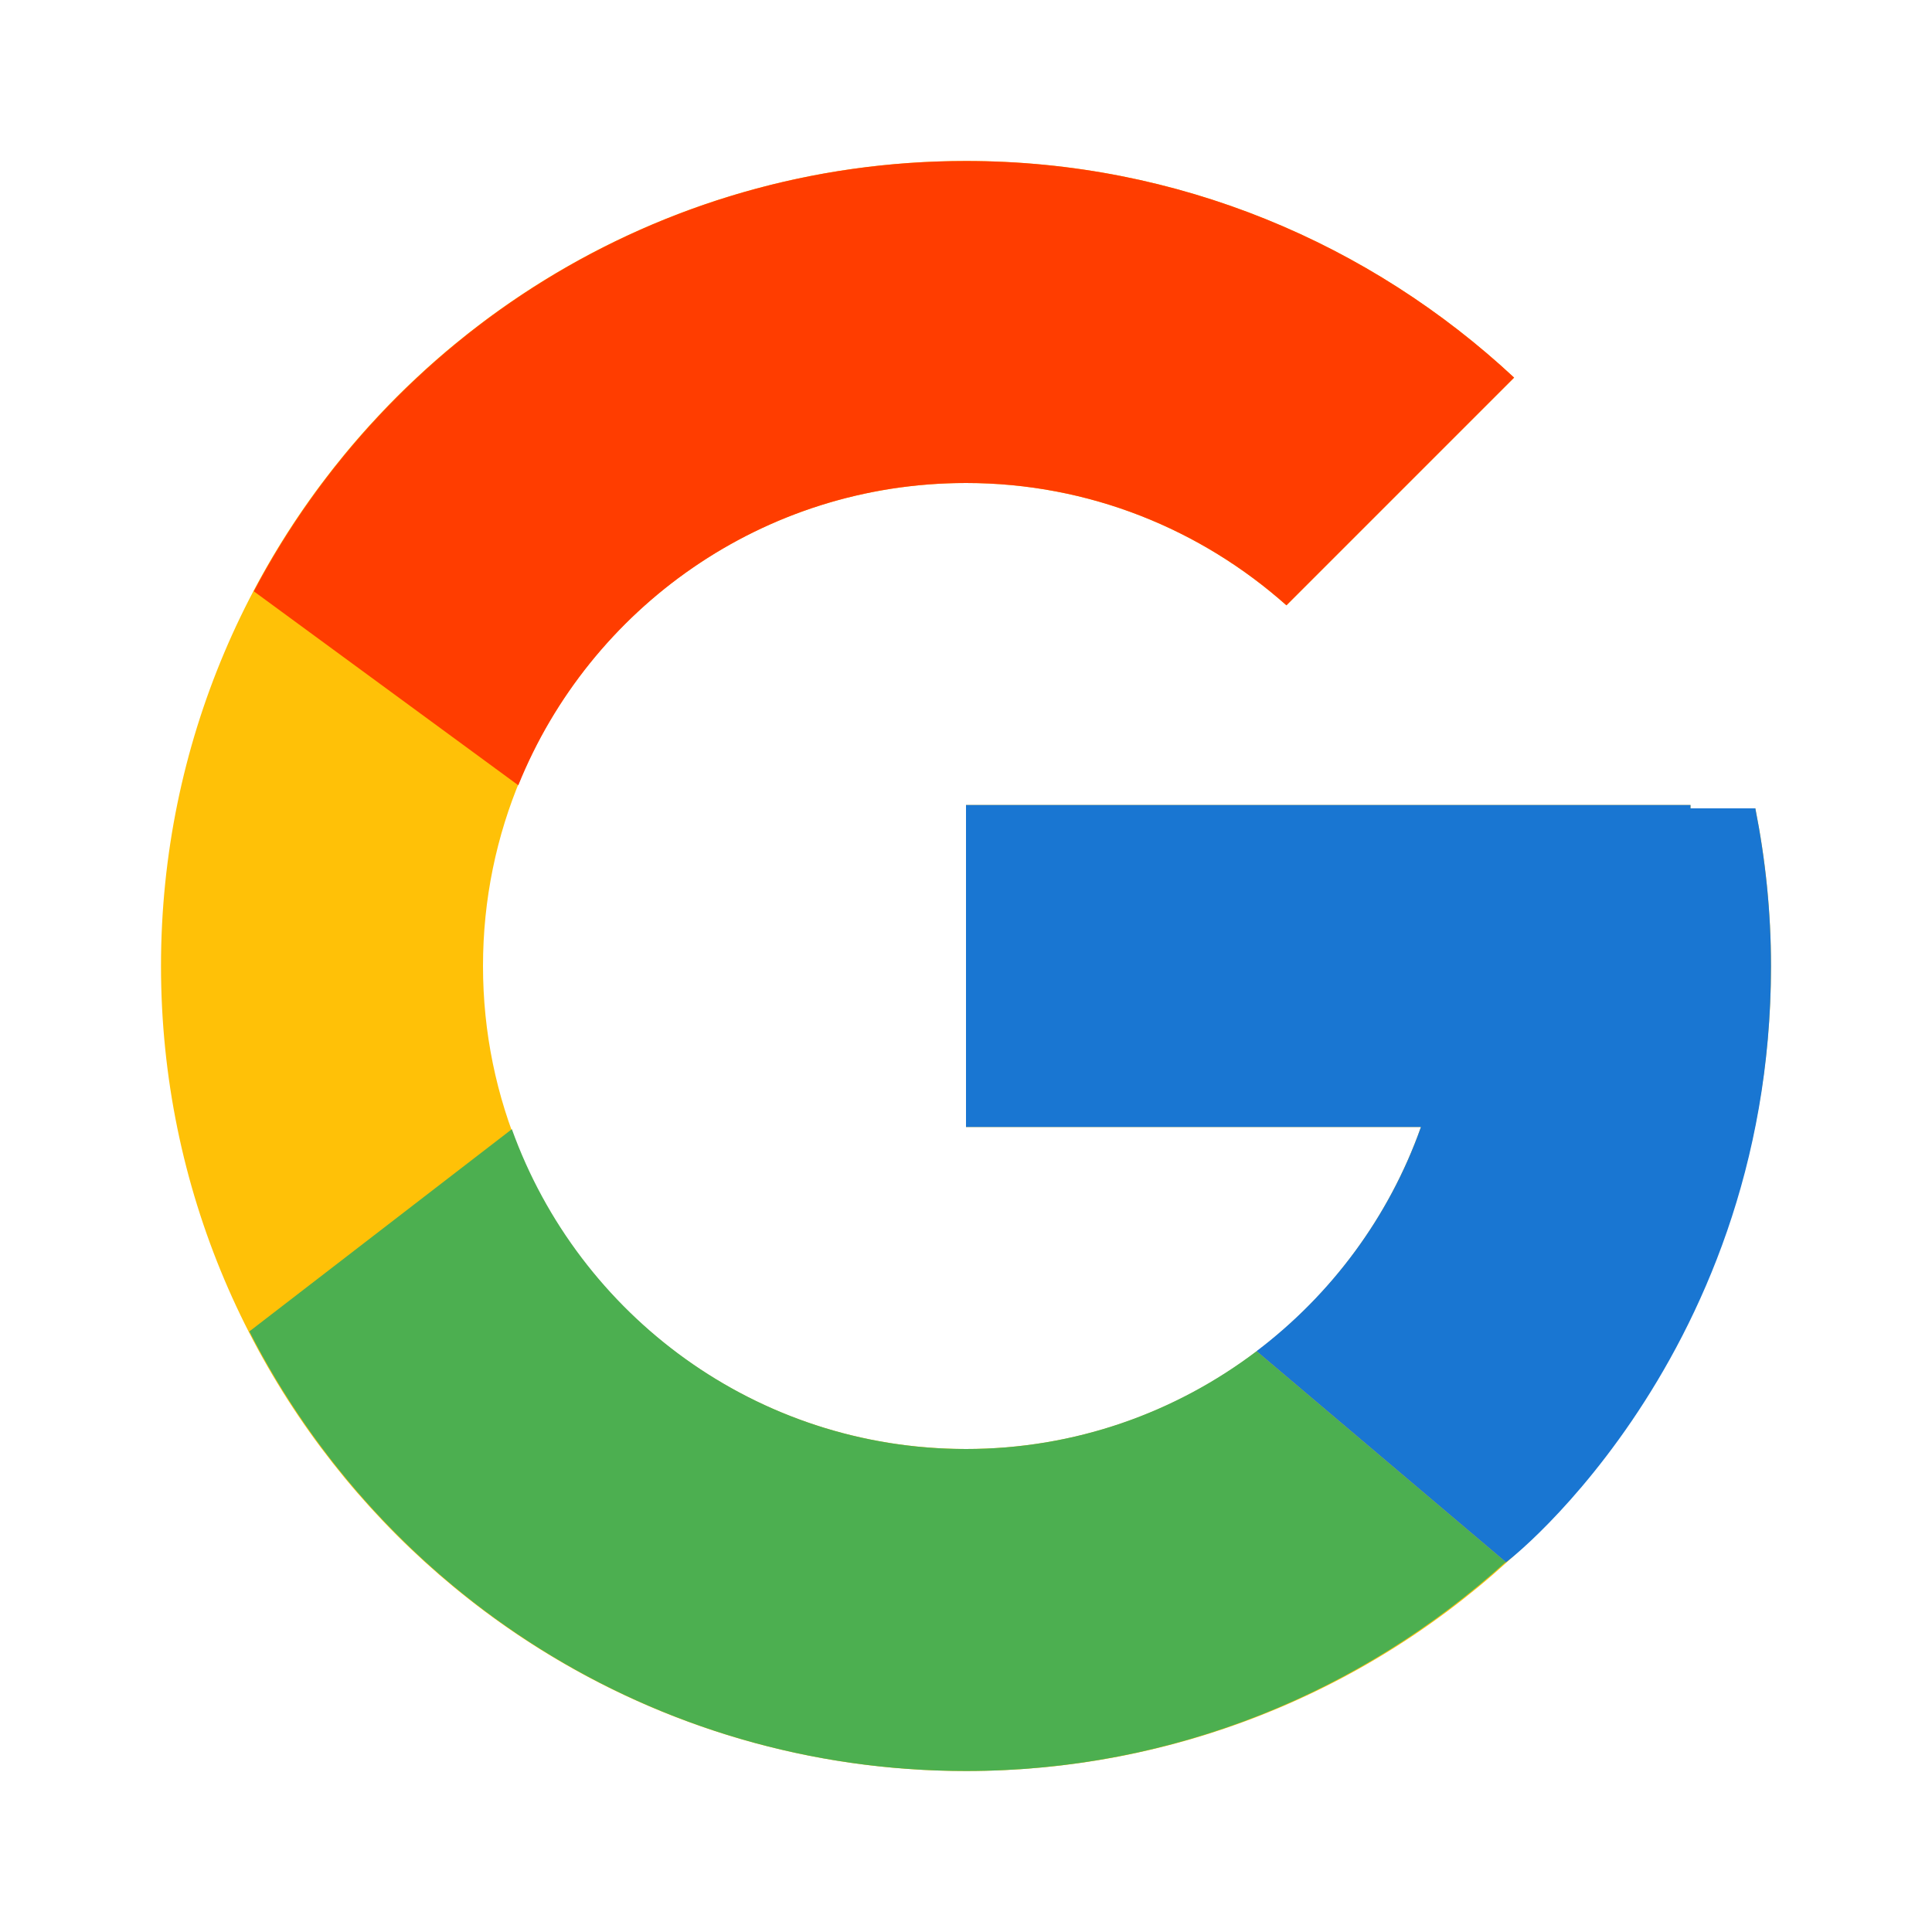
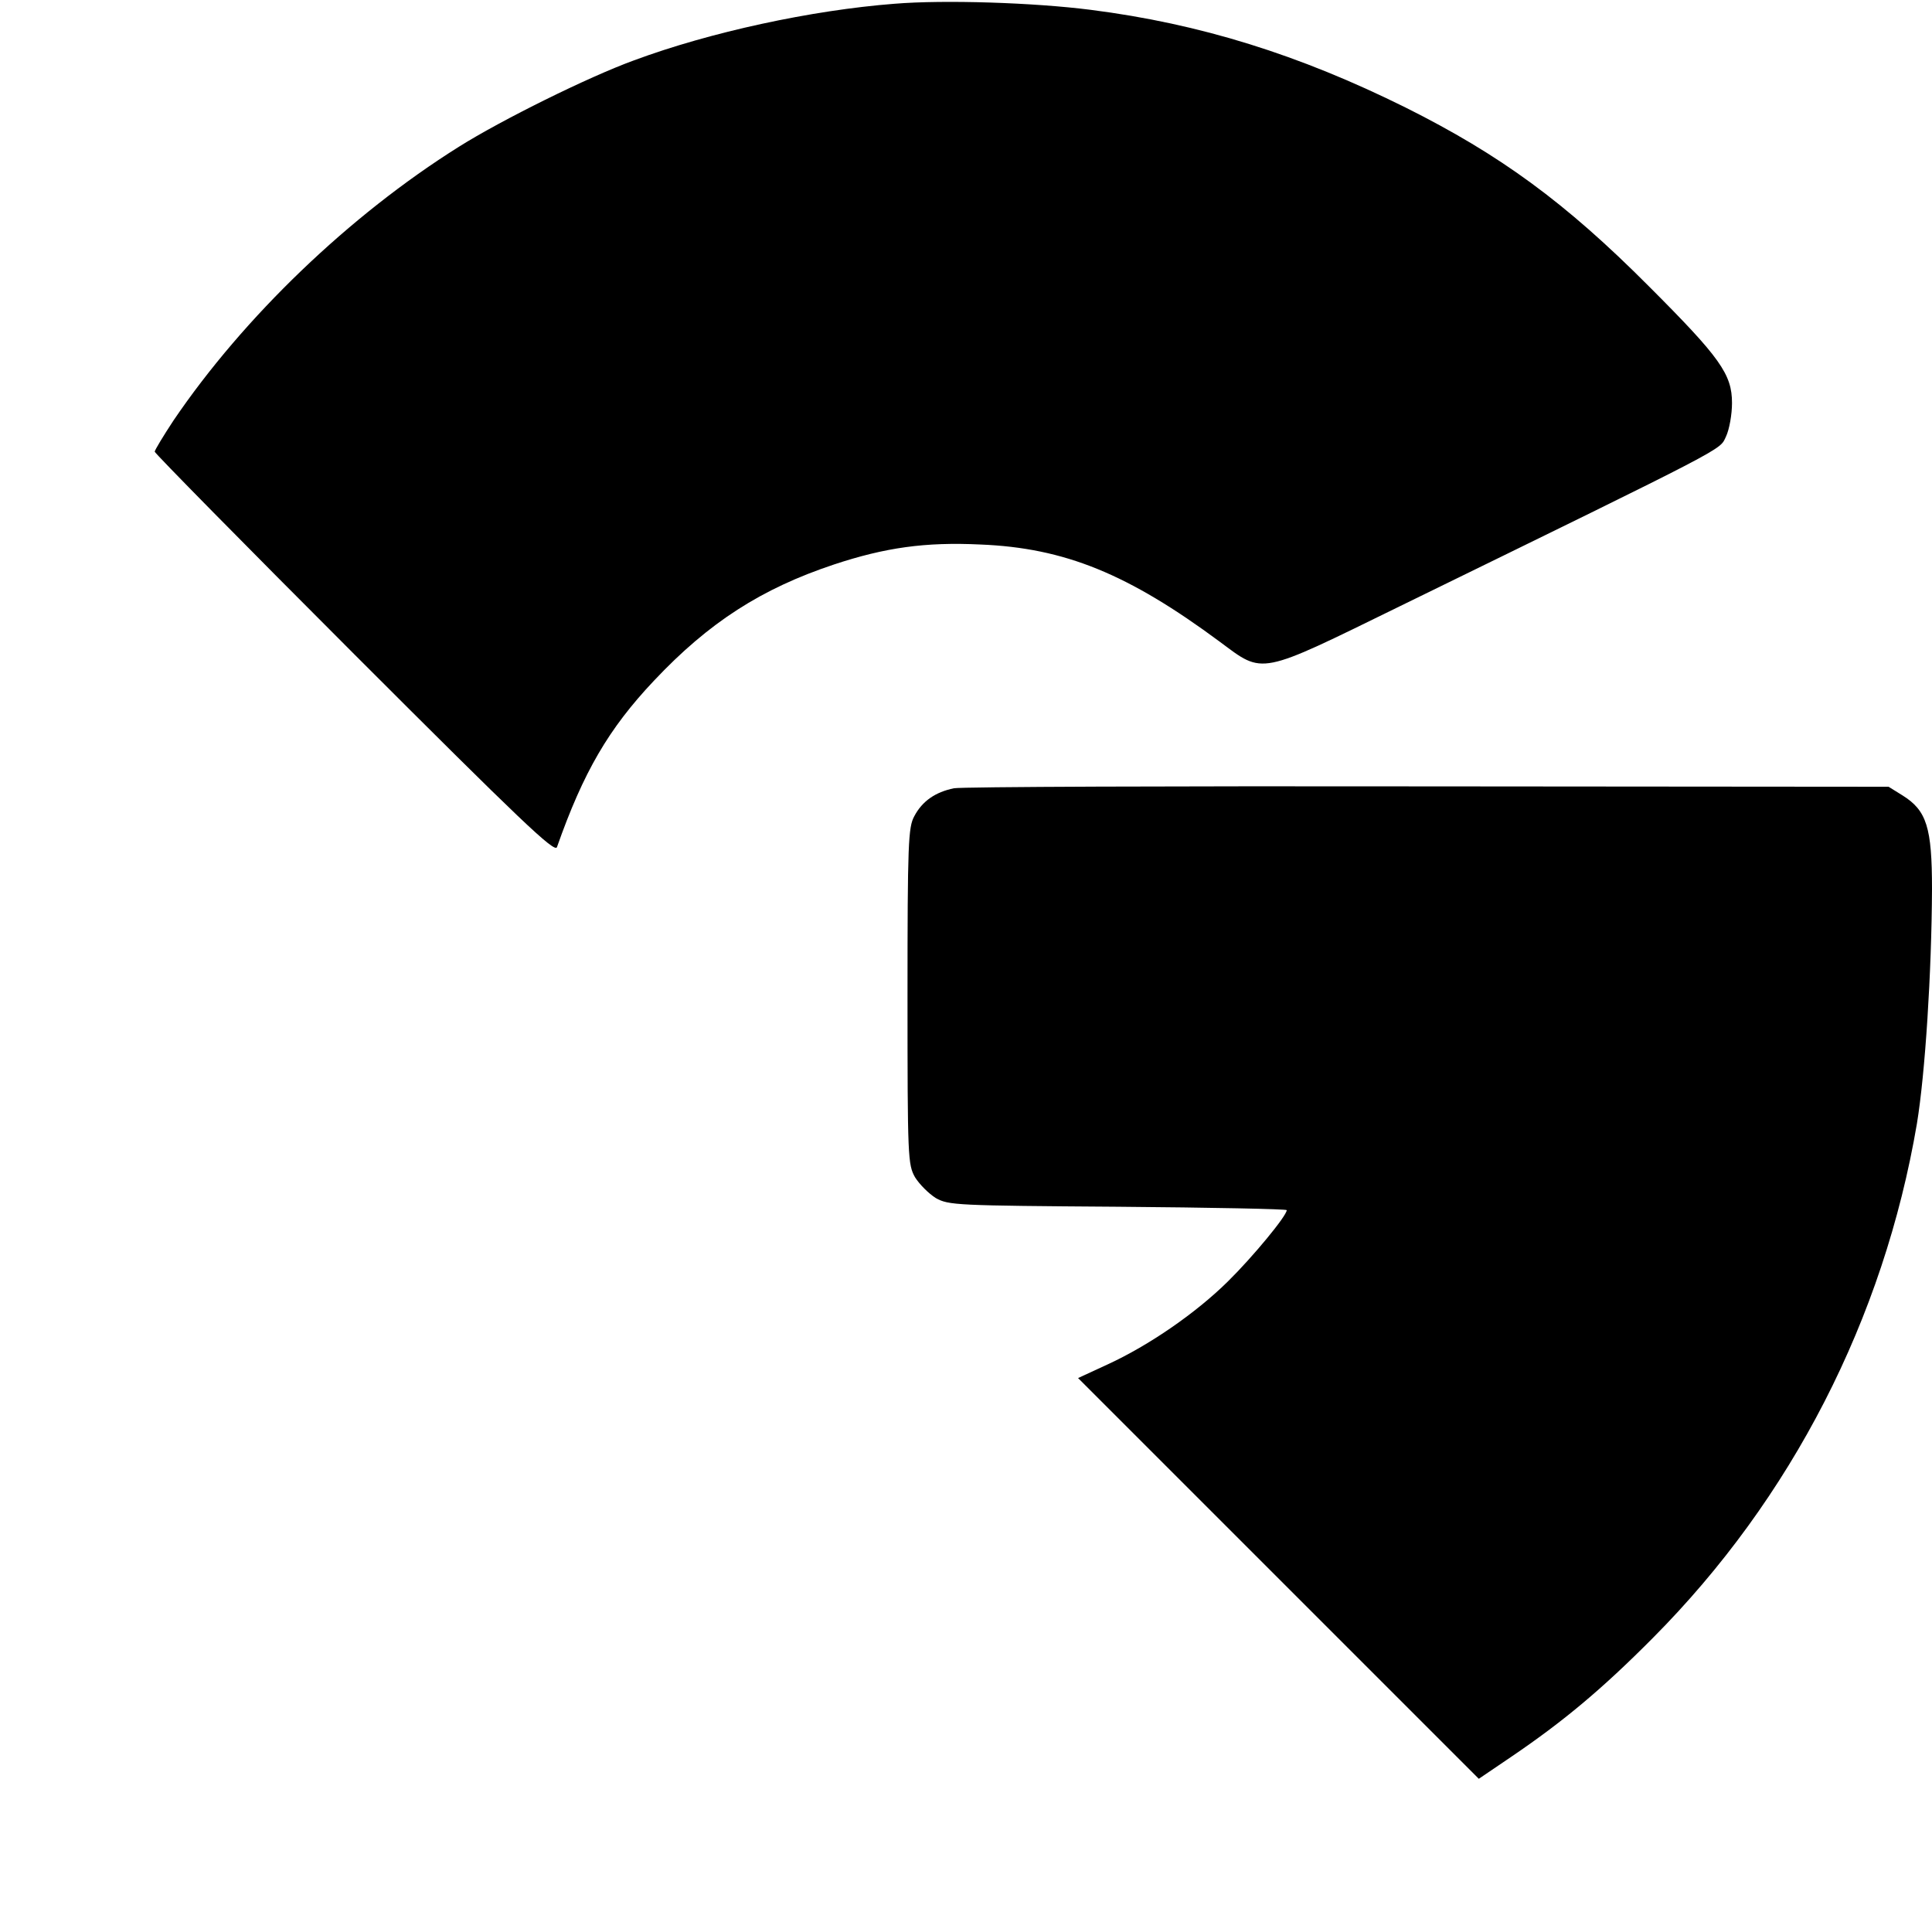
- <svg xmlns="http://www.w3.org/2000/svg" viewBox="0 0 48 48" width="48px" height="48px">
-   <path fill="#FFC107" d="M43.611,20.083H42V20H24v8h11.303c-1.649,4.657-6.08,8-11.303,8c-6.627,0-12-5.373-12-12c0-6.627,5.373-12,12-12c3.059,0,5.842,1.154,7.961,3.039l5.657-5.657C34.046,6.053,29.268,4,24,4C12.955,4,4,12.955,4,24c0,11.045,8.955,20,20,20c11.045,0,20-8.955,20-20C44,22.659,43.862,21.35,43.611,20.083z" />
-   <path fill="#FF3D00" d="M6.306,14.691l6.571,4.819C14.655,15.108,18.961,12,24,12c3.059,0,5.842,1.154,7.961,3.039l5.657-5.657C34.046,6.053,29.268,4,24,4C16.318,4,9.656,8.337,6.306,14.691z" />
-   <path fill="#4CAF50" d="M24,44c5.166,0,9.86-1.977,13.409-5.192l-6.19-5.238C29.211,35.091,26.715,36,24,36c-5.202,0-9.619-3.317-11.283-7.946l-6.522,5.025C9.505,39.556,16.227,44,24,44z" />
-   <path fill="#1976D2" d="M43.611,20.083H42V20H24v8h11.303c-0.792,2.237-2.231,4.166-4.087,5.571c0.001-0.001,0.002-0.001,0.003-0.002l6.19,5.238C36.971,39.205,44,34,44,24C44,22.659,43.862,21.35,43.611,20.083z" />
+ <svg xmlns="http://www.w3.org/2000/svg" version="1.0" width="512pt" height="512pt" viewBox="0 0 512 512" preserveAspectRatio="xMidYMid meet">
+   <g transform="translate(0,512) scale(0.1,-0.1)" fill="#000000" stroke="none">
+     <path d="M2370 5110 c-219 -17 -488 -75 -690 -150 -121 -44 -351 -158 -464 -229 -290 -182 -570 -451 -756 -725 -27 -41 -50 -79 -50 -83 0 -4 238 -246 530 -538 441 -441 530 -526 536 -510 70 199 137 314 257 441 146 155 285 244 477 308 136 45 242 60 388 53 224 -9 392 -78 635 -258 117 -87 100 -90 478 95 884 432 845 412 863 449 9 19 16 59 16 89 0 76 -31 120 -220 309 -222 223 -395 349 -645 474 -282 140 -544 222 -835 259 -149 19 -387 27 -520 16z" />
+     <path d="M2528 3031 c-49 -10 -84 -34 -105 -74 -16 -29 -18 -70 -18 -477 0 -430 1 -446 20 -480 12 -19 36 -43 55 -55 34 -19 53 -20 483 -23 246 -2 447 -6 447 -9 0 -15 -90 -124 -156 -189 -84 -83 -208 -169 -319 -220 l-78 -36 531 -531 531 -531 87 59 c137 93 240 179 374 314 368 370 612 846 700 1363 22 134 39 400 40 622 0 163 -14 208 -78 248 l-37 23 -1220 1 c-671 1 -1236 -1 -1257 -5z" />
+   </g>
</svg>
